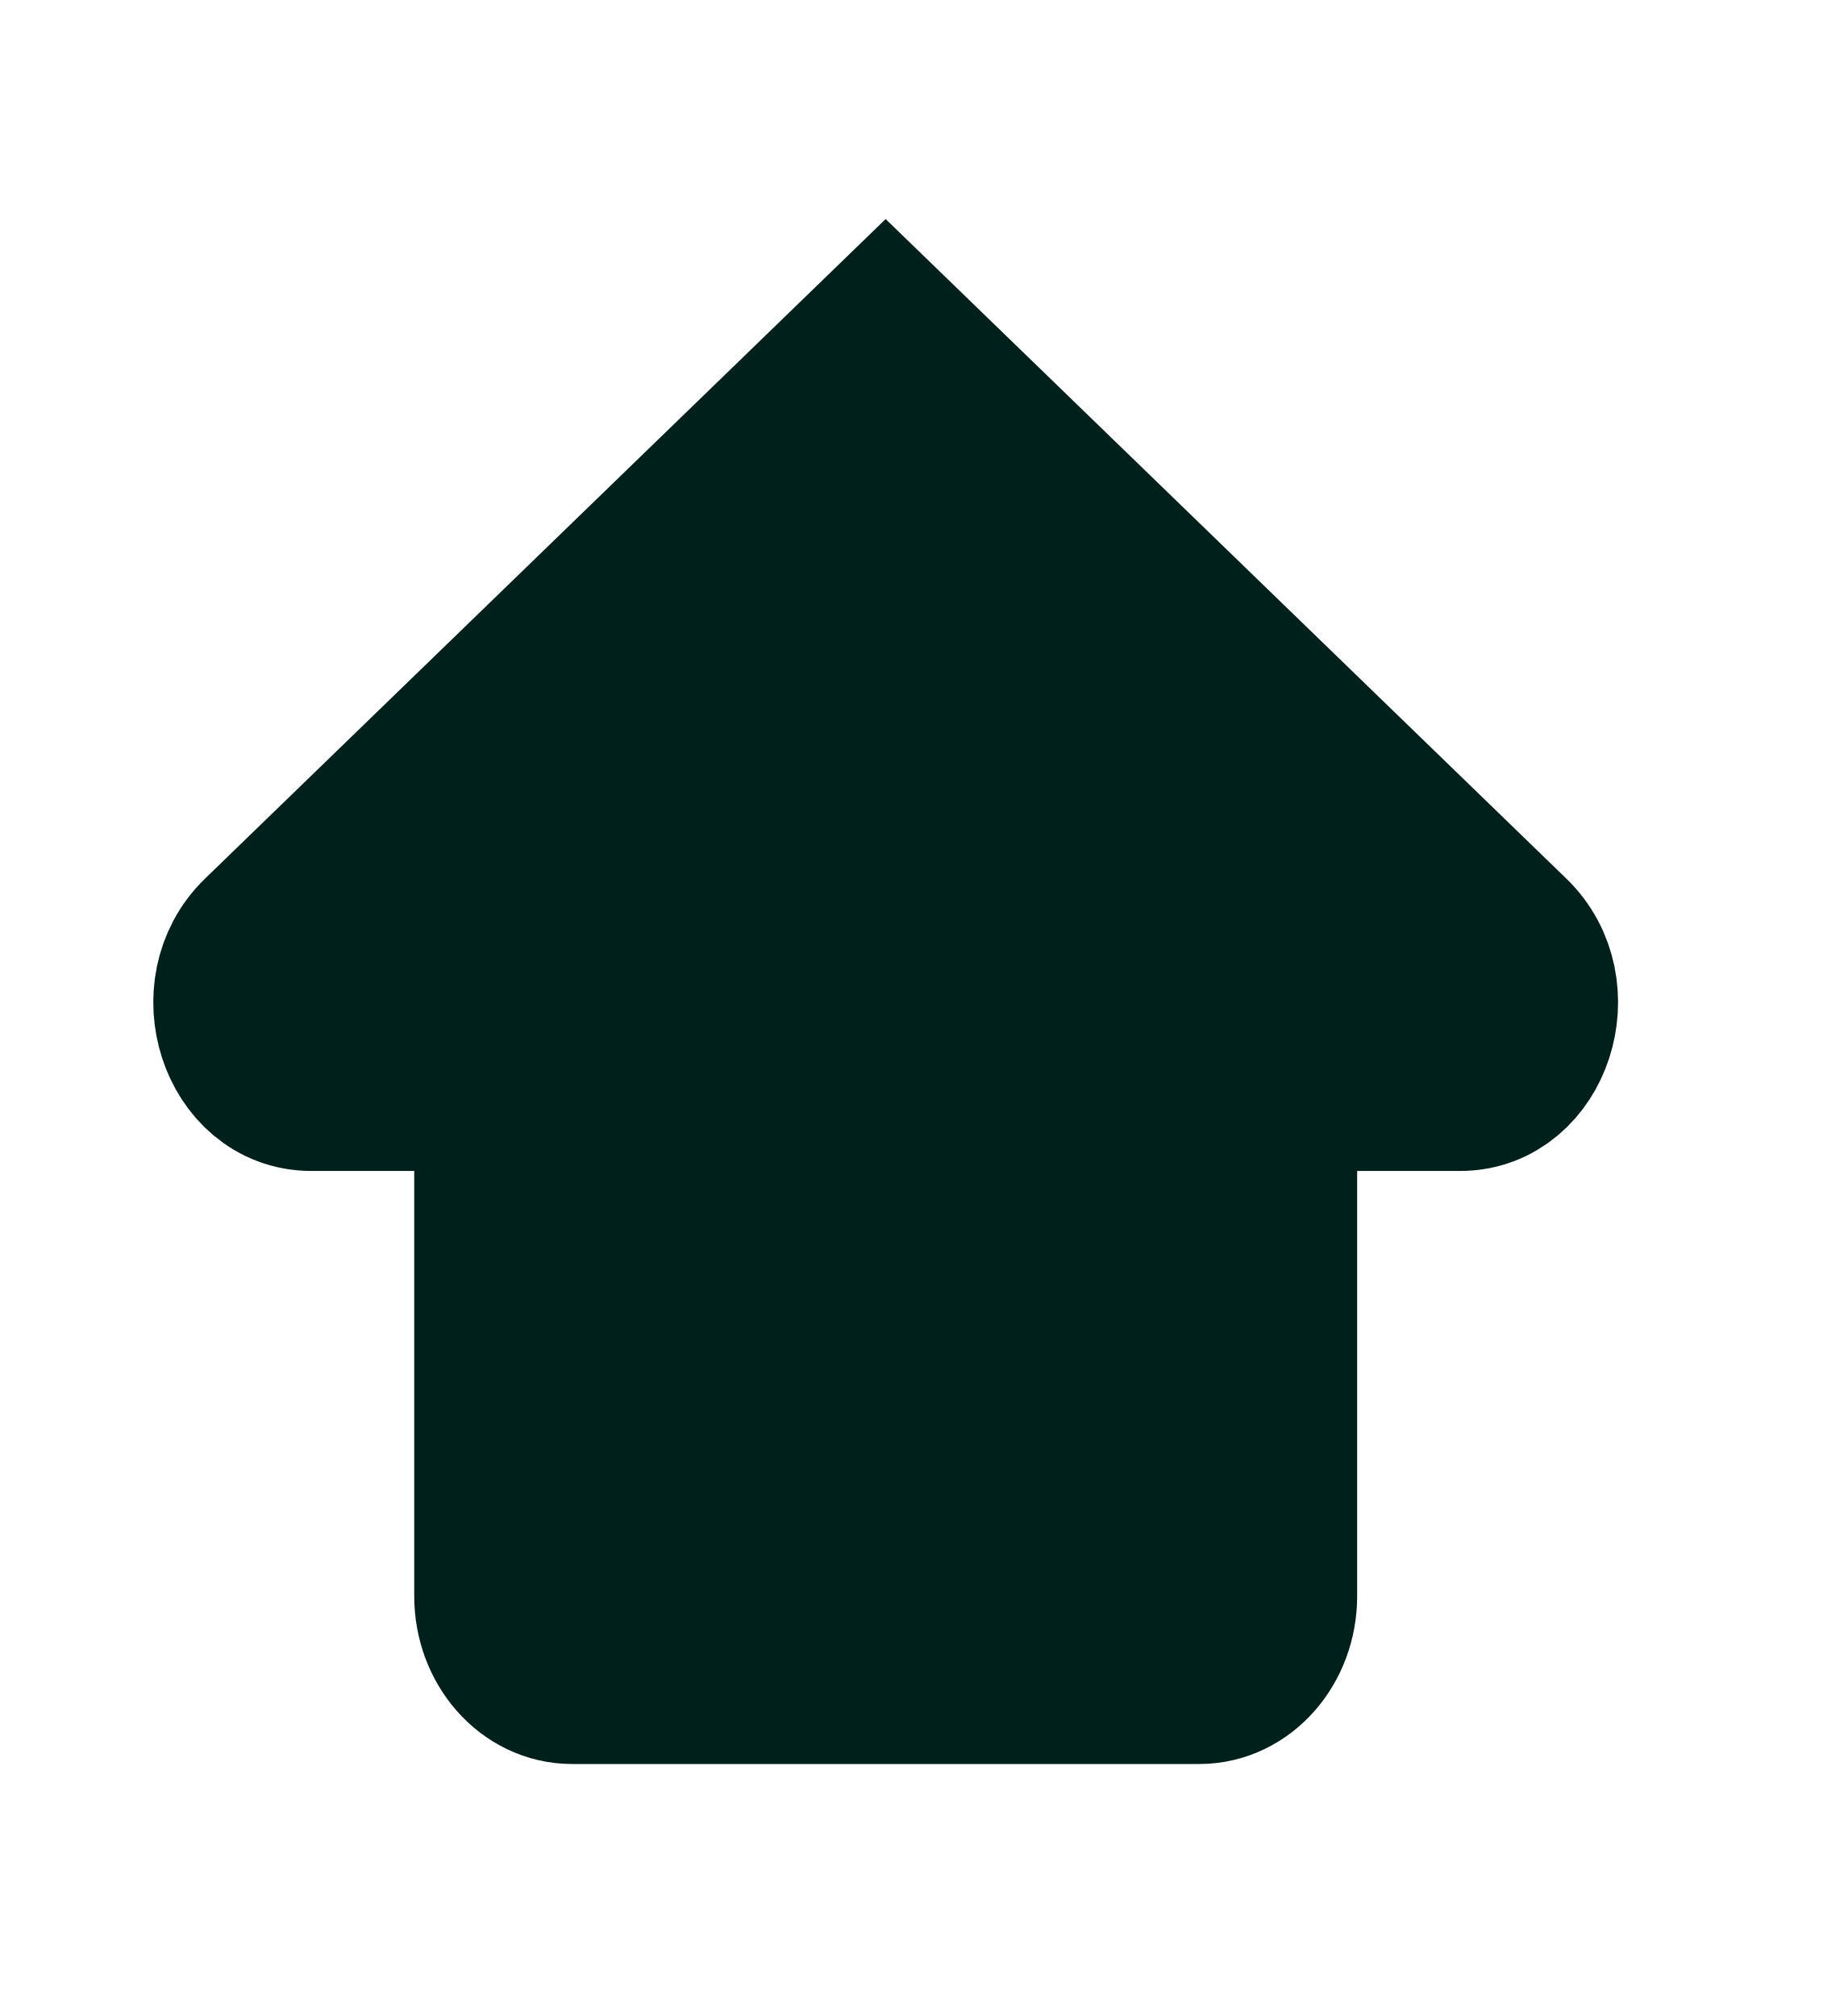
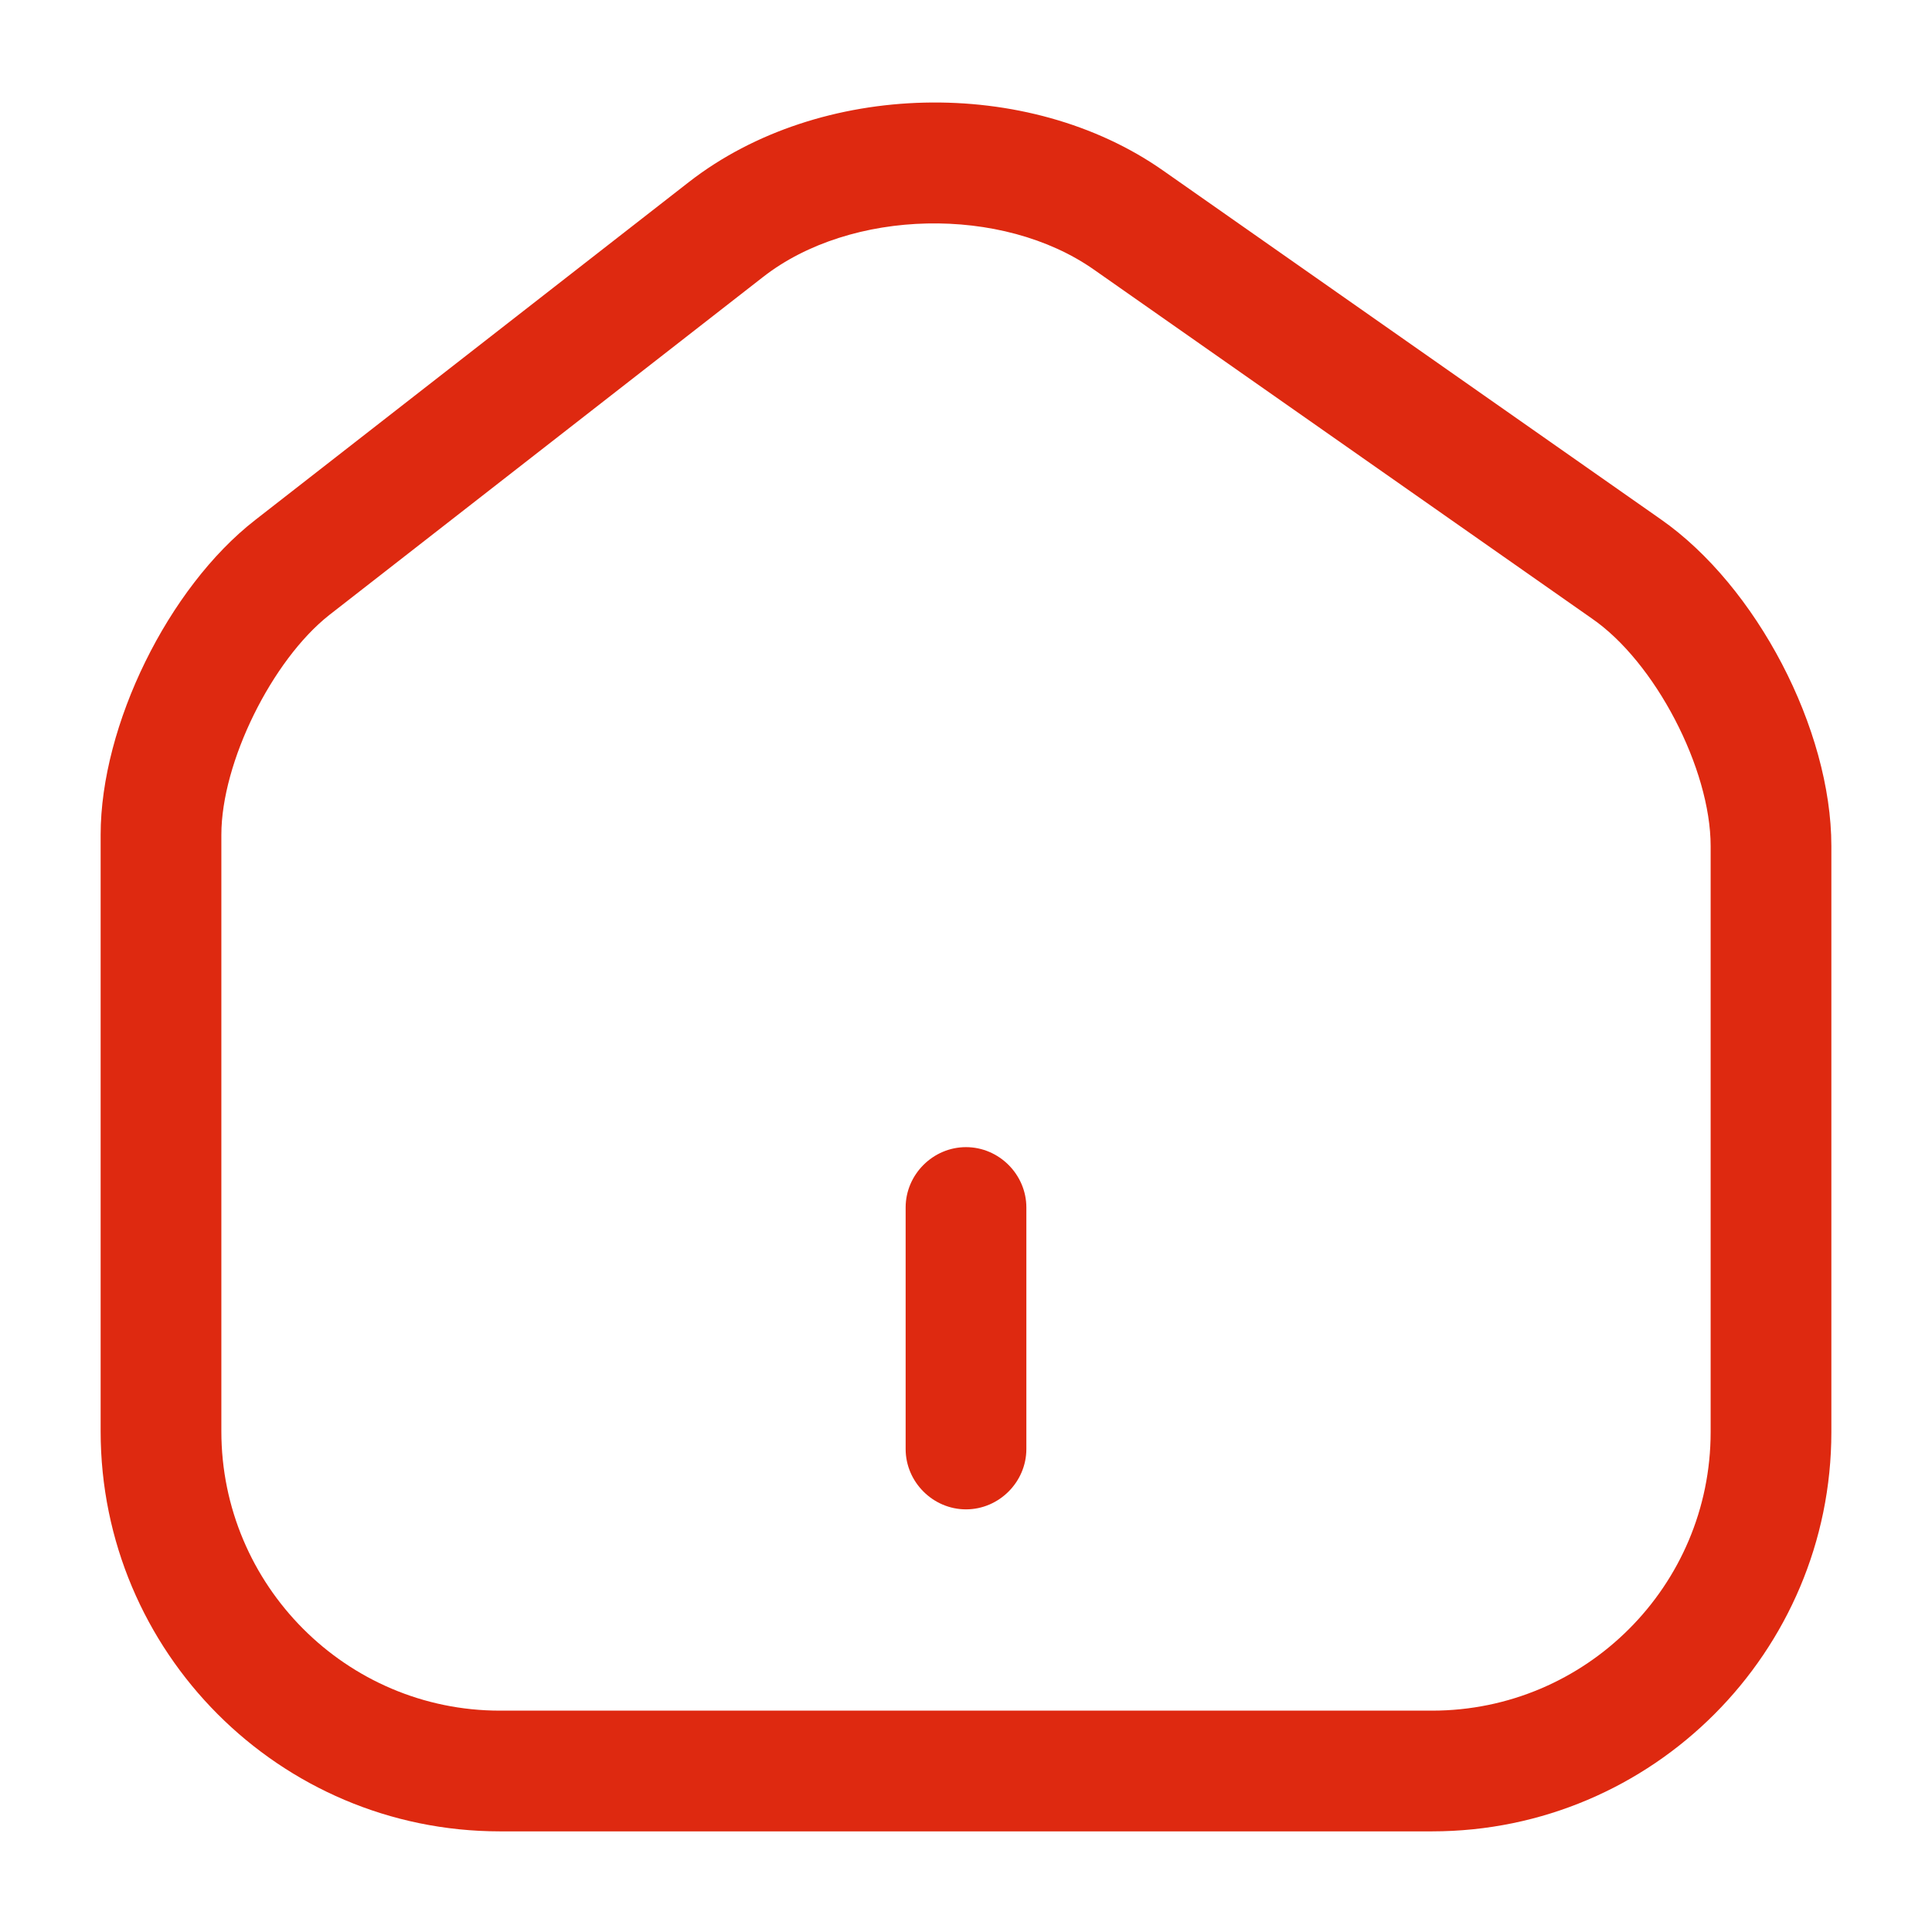
- <svg xmlns="http://www.w3.org/2000/svg" width="22" height="24" viewBox="0 0 22 24" fill="none">
-   <path fill-rule="evenodd" clip-rule="evenodd" d="M17.385 12.94C18.202 12.94 18.577 11.782 17.955 11.179L10.545 4L3.136 11.179C2.514 11.782 2.888 12.94 3.706 12.94H5.932V19C5.932 19.552 6.325 20 6.811 20H14.28C14.766 20 15.159 19.552 15.159 19V12.94H17.385Z" fill="#00201C" stroke="#00201C" stroke-width="2" />
+ <svg xmlns="http://www.w3.org/2000/svg" width="33" height="33" viewBox="0 0 33 33" fill="none">
+   <path d="M24.461 31.281H8.539C4.771 31.281 1.719 28.215 1.719 24.448V14.259C1.719 12.389 2.874 10.037 4.359 8.882L11.77 3.107C13.998 1.375 17.559 1.292 19.869 2.915L28.366 8.869C30.003 10.01 31.281 12.457 31.281 14.451V24.461C31.281 28.215 28.229 31.281 24.461 31.281ZM13.035 4.73L5.624 10.505C4.647 11.275 3.781 13.021 3.781 14.259V24.448C3.781 27.074 5.912 29.219 8.539 29.219H24.461C27.087 29.219 29.219 27.087 29.219 24.461V14.451C29.219 13.131 28.27 11.303 27.184 10.56L18.686 4.606C17.119 3.506 14.534 3.561 13.035 4.73Z" fill="#DE2910" />
+   <path d="M16.5 25.781C15.936 25.781 15.469 25.314 15.469 24.75V20.625C15.469 20.061 15.936 19.594 16.5 19.594C17.064 19.594 17.531 20.061 17.531 20.625V24.75C17.531 25.314 17.064 25.781 16.5 25.781Z" fill="#DE2910" />
</svg>
